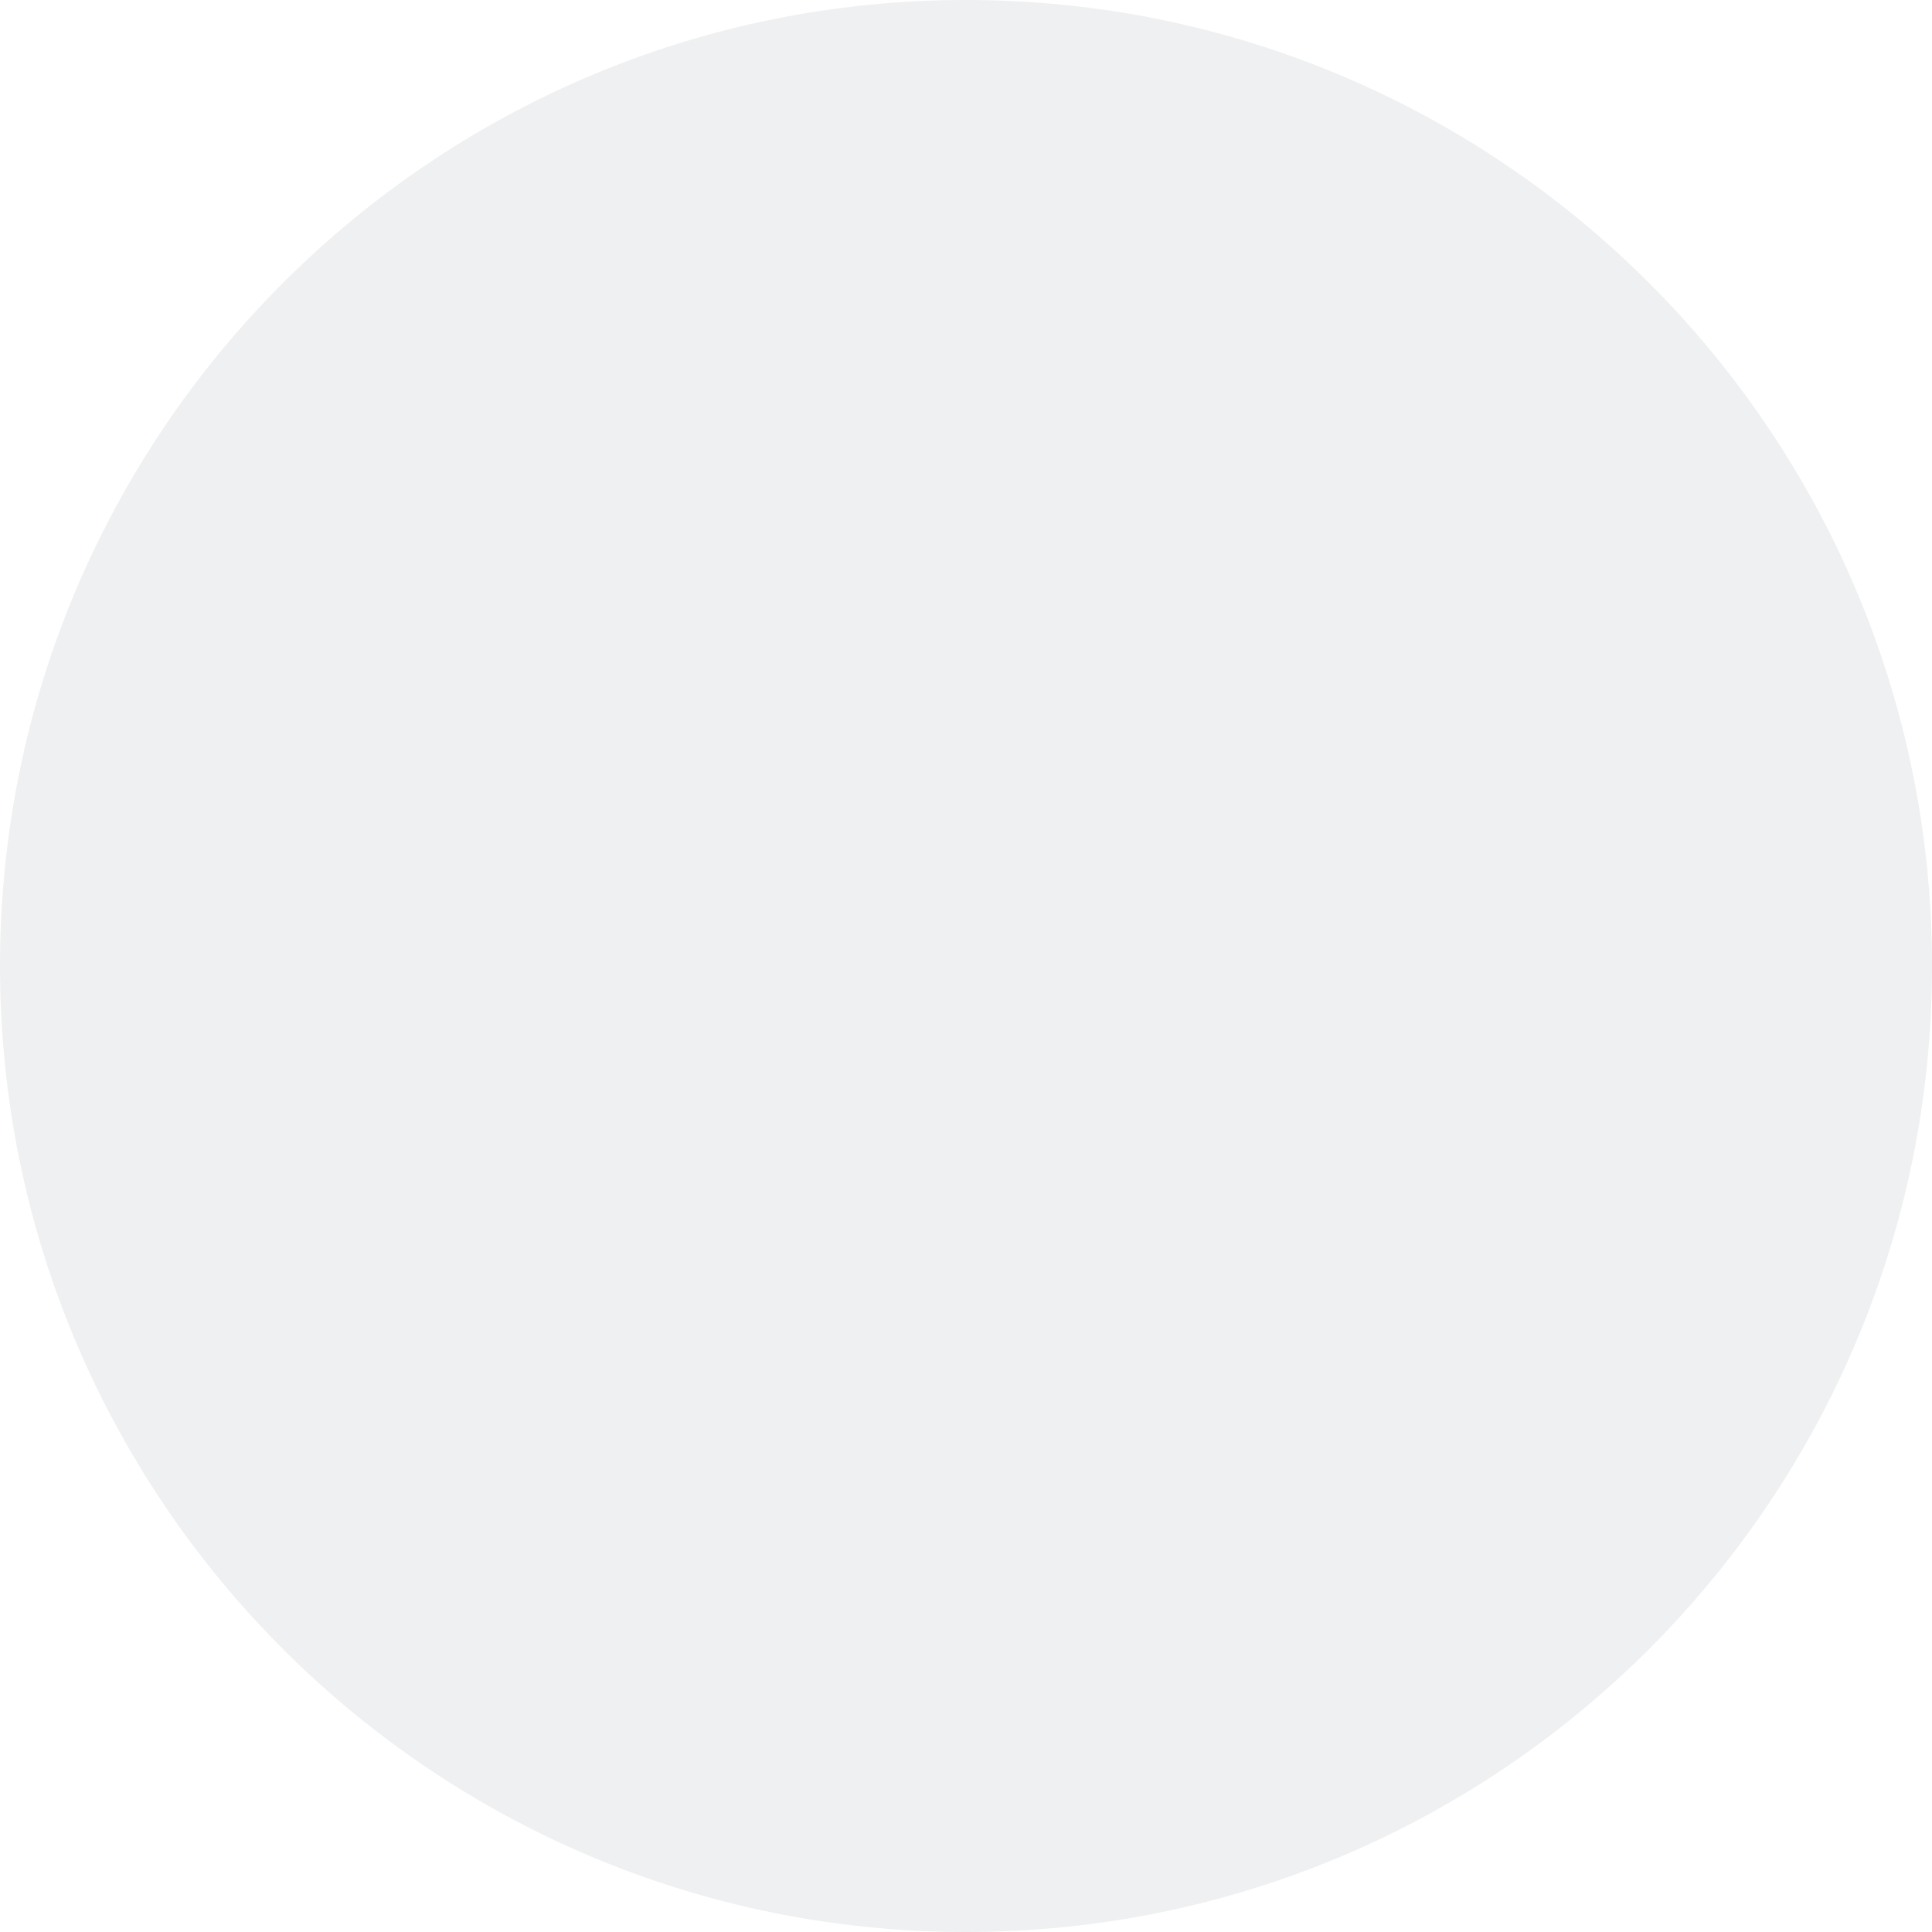
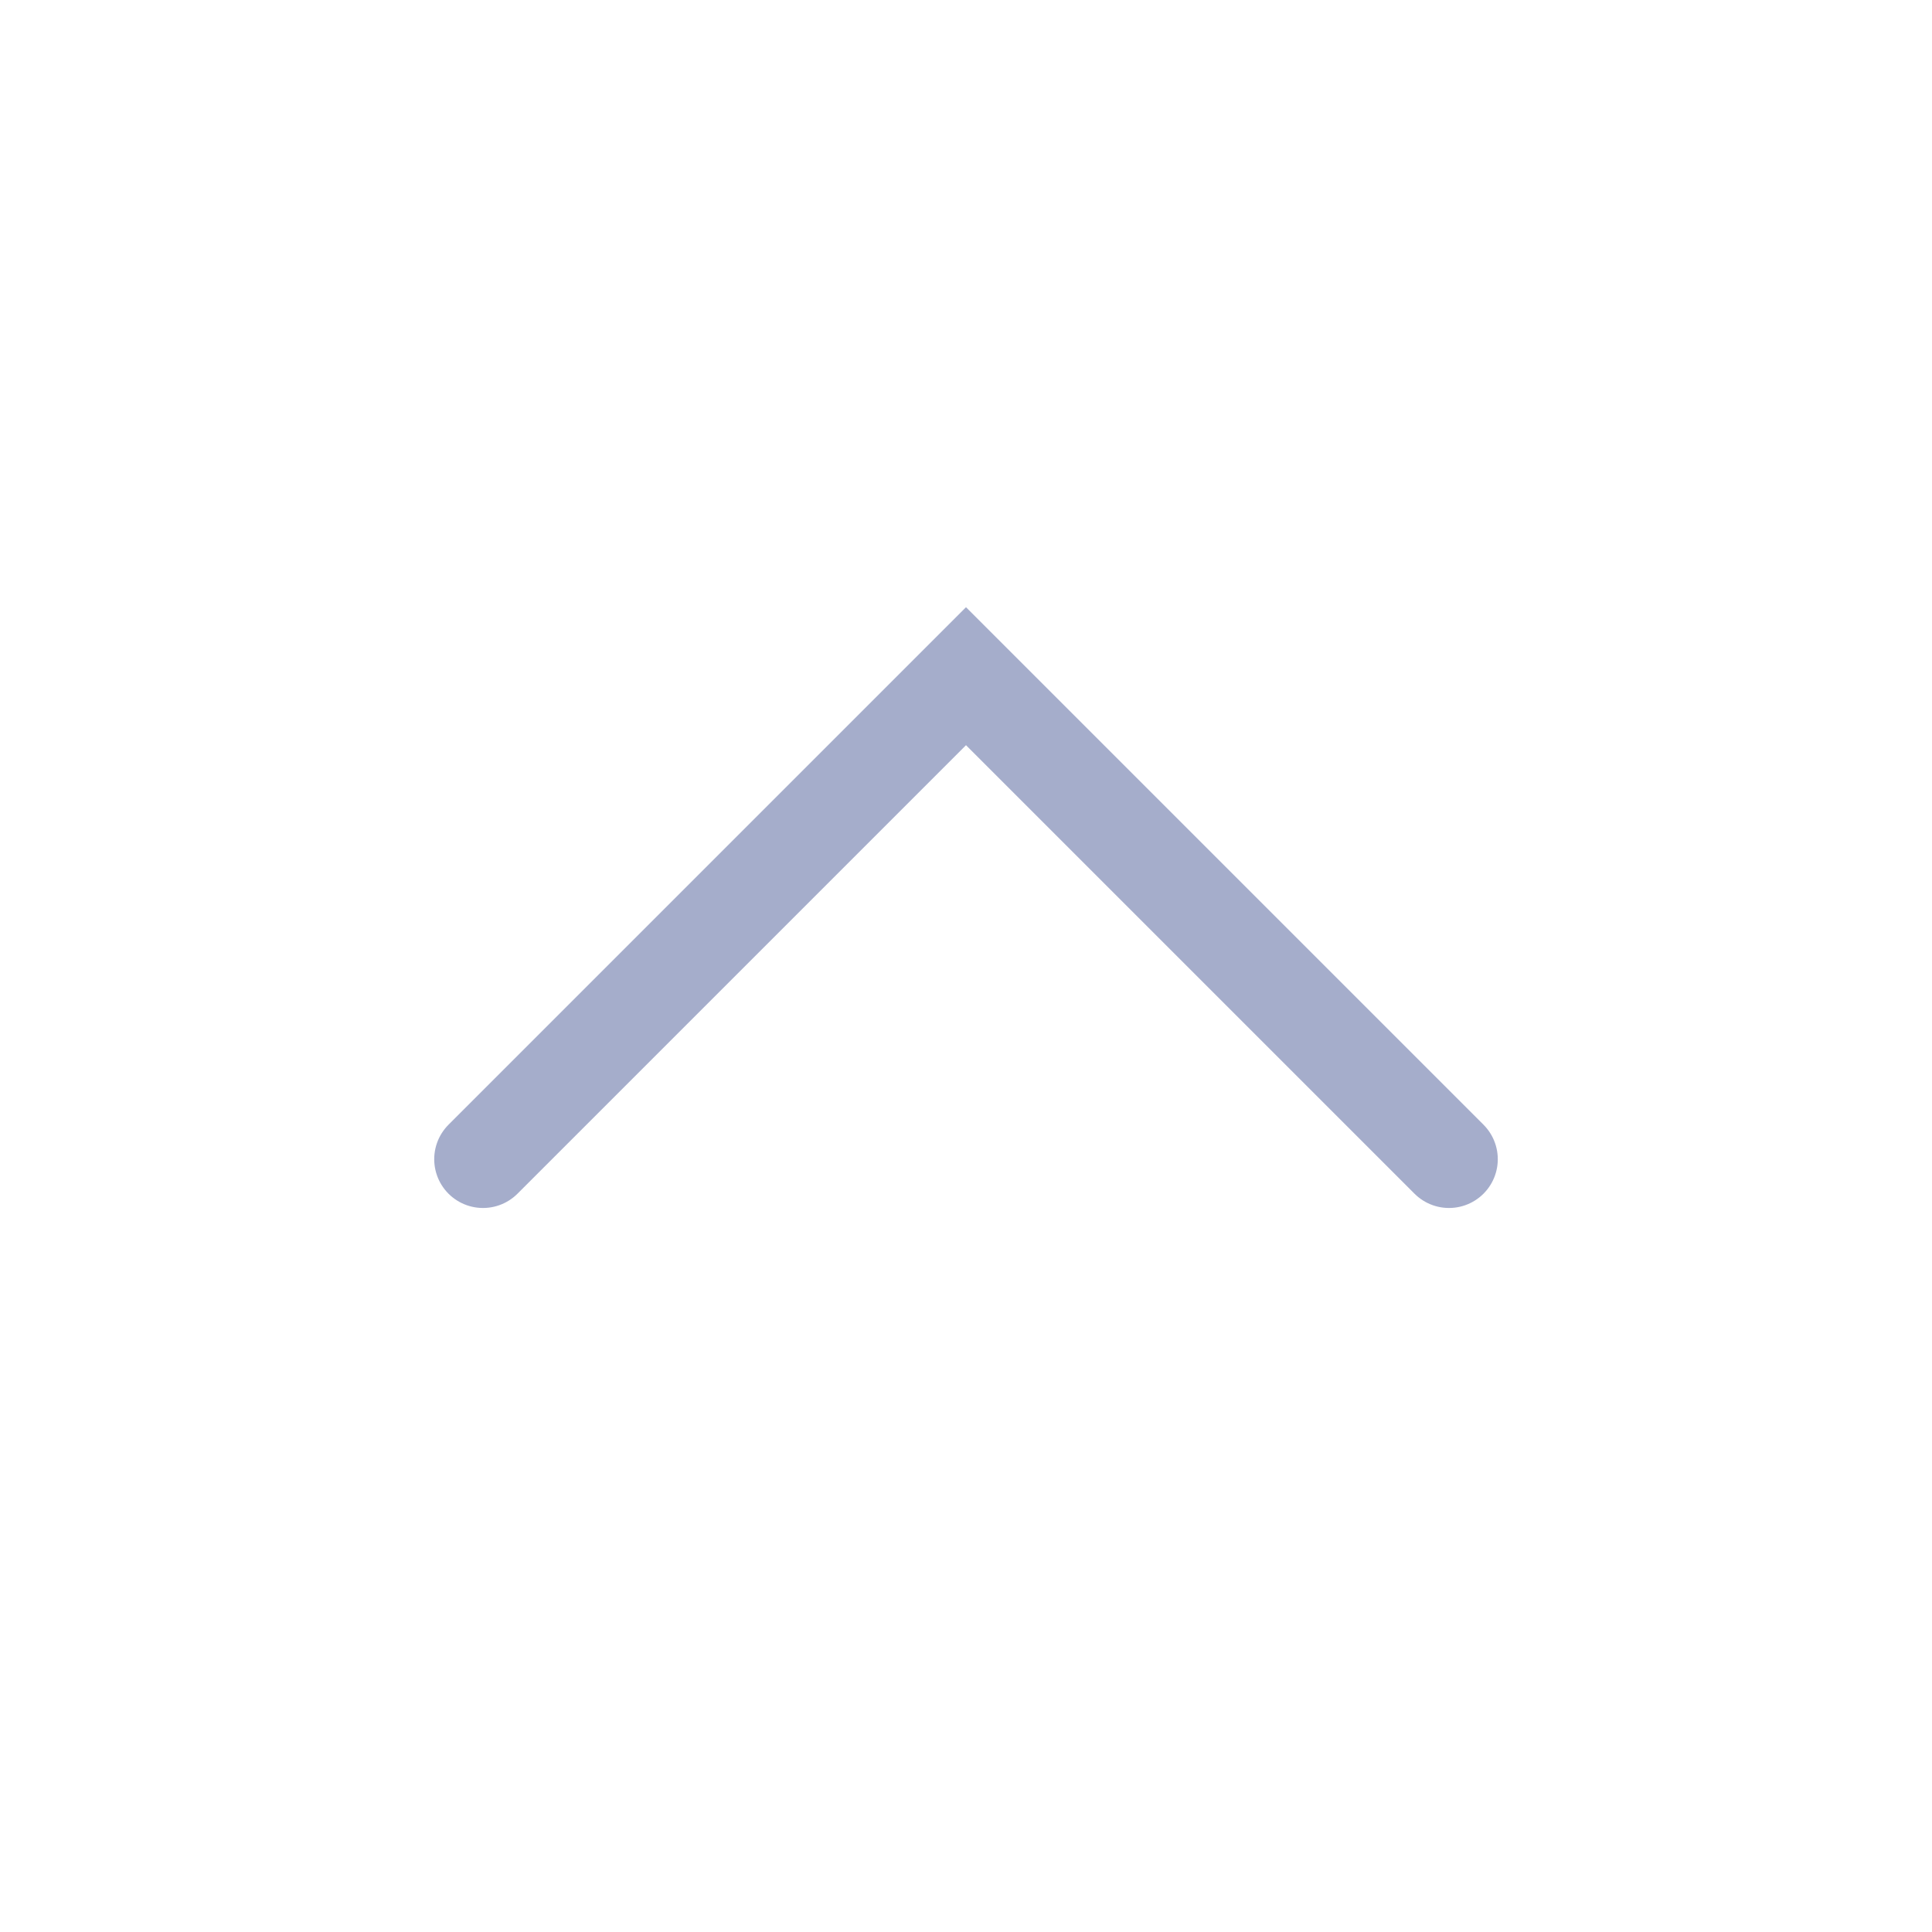
<svg xmlns="http://www.w3.org/2000/svg" viewBox="0 0 50 50" version="1.2" baseProfile="tiny">
  <defs>
</defs>
  <g fill="none" stroke="black" stroke-width="1" fill-rule="evenodd" stroke-linecap="square" stroke-linejoin="bevel">
-     <g fill="#eff0f1" fill-opacity="1" stroke="none" transform="matrix(0.0548323,0,0,-0.0548325,48.025,93.2491)" font-family="Noto Sans" font-size="10" font-weight="400" font-style="normal">
-       <path vector-effect="none" fill-rule="nonzero" d="M-419.917,788.749 C-168.11,788.749 36.019,992.875 36.019,1244.68 C36.019,1496.49 -168.11,1700.62 -419.917,1700.62 C-671.722,1700.62 -875.852,1496.49 -875.852,1244.68 C-875.852,992.875 -671.722,788.749 -419.917,788.749 " />
+     <g fill="none" stroke="#a5adcb" stroke-opacity="1" stroke-width="1.01" stroke-linecap="round" stroke-linejoin="miter" stroke-miterlimit="2" transform="matrix(2.5,0,0,2.5,2.5,2.5)" font-family="Noto Sans" font-size="10" font-weight="400" font-style="normal">
+       <polyline fill="none" vector-effect="none" points="4,11 9,6 14,11 " />
    </g>
    <g fill="none" stroke="#000000" stroke-opacity="1" stroke-width="1" stroke-linecap="square" stroke-linejoin="bevel" transform="matrix(1,0,0,1,0,0)" font-family="Noto Sans" font-size="10" font-weight="400" font-style="normal">
</g>
  </g>
</svg>
